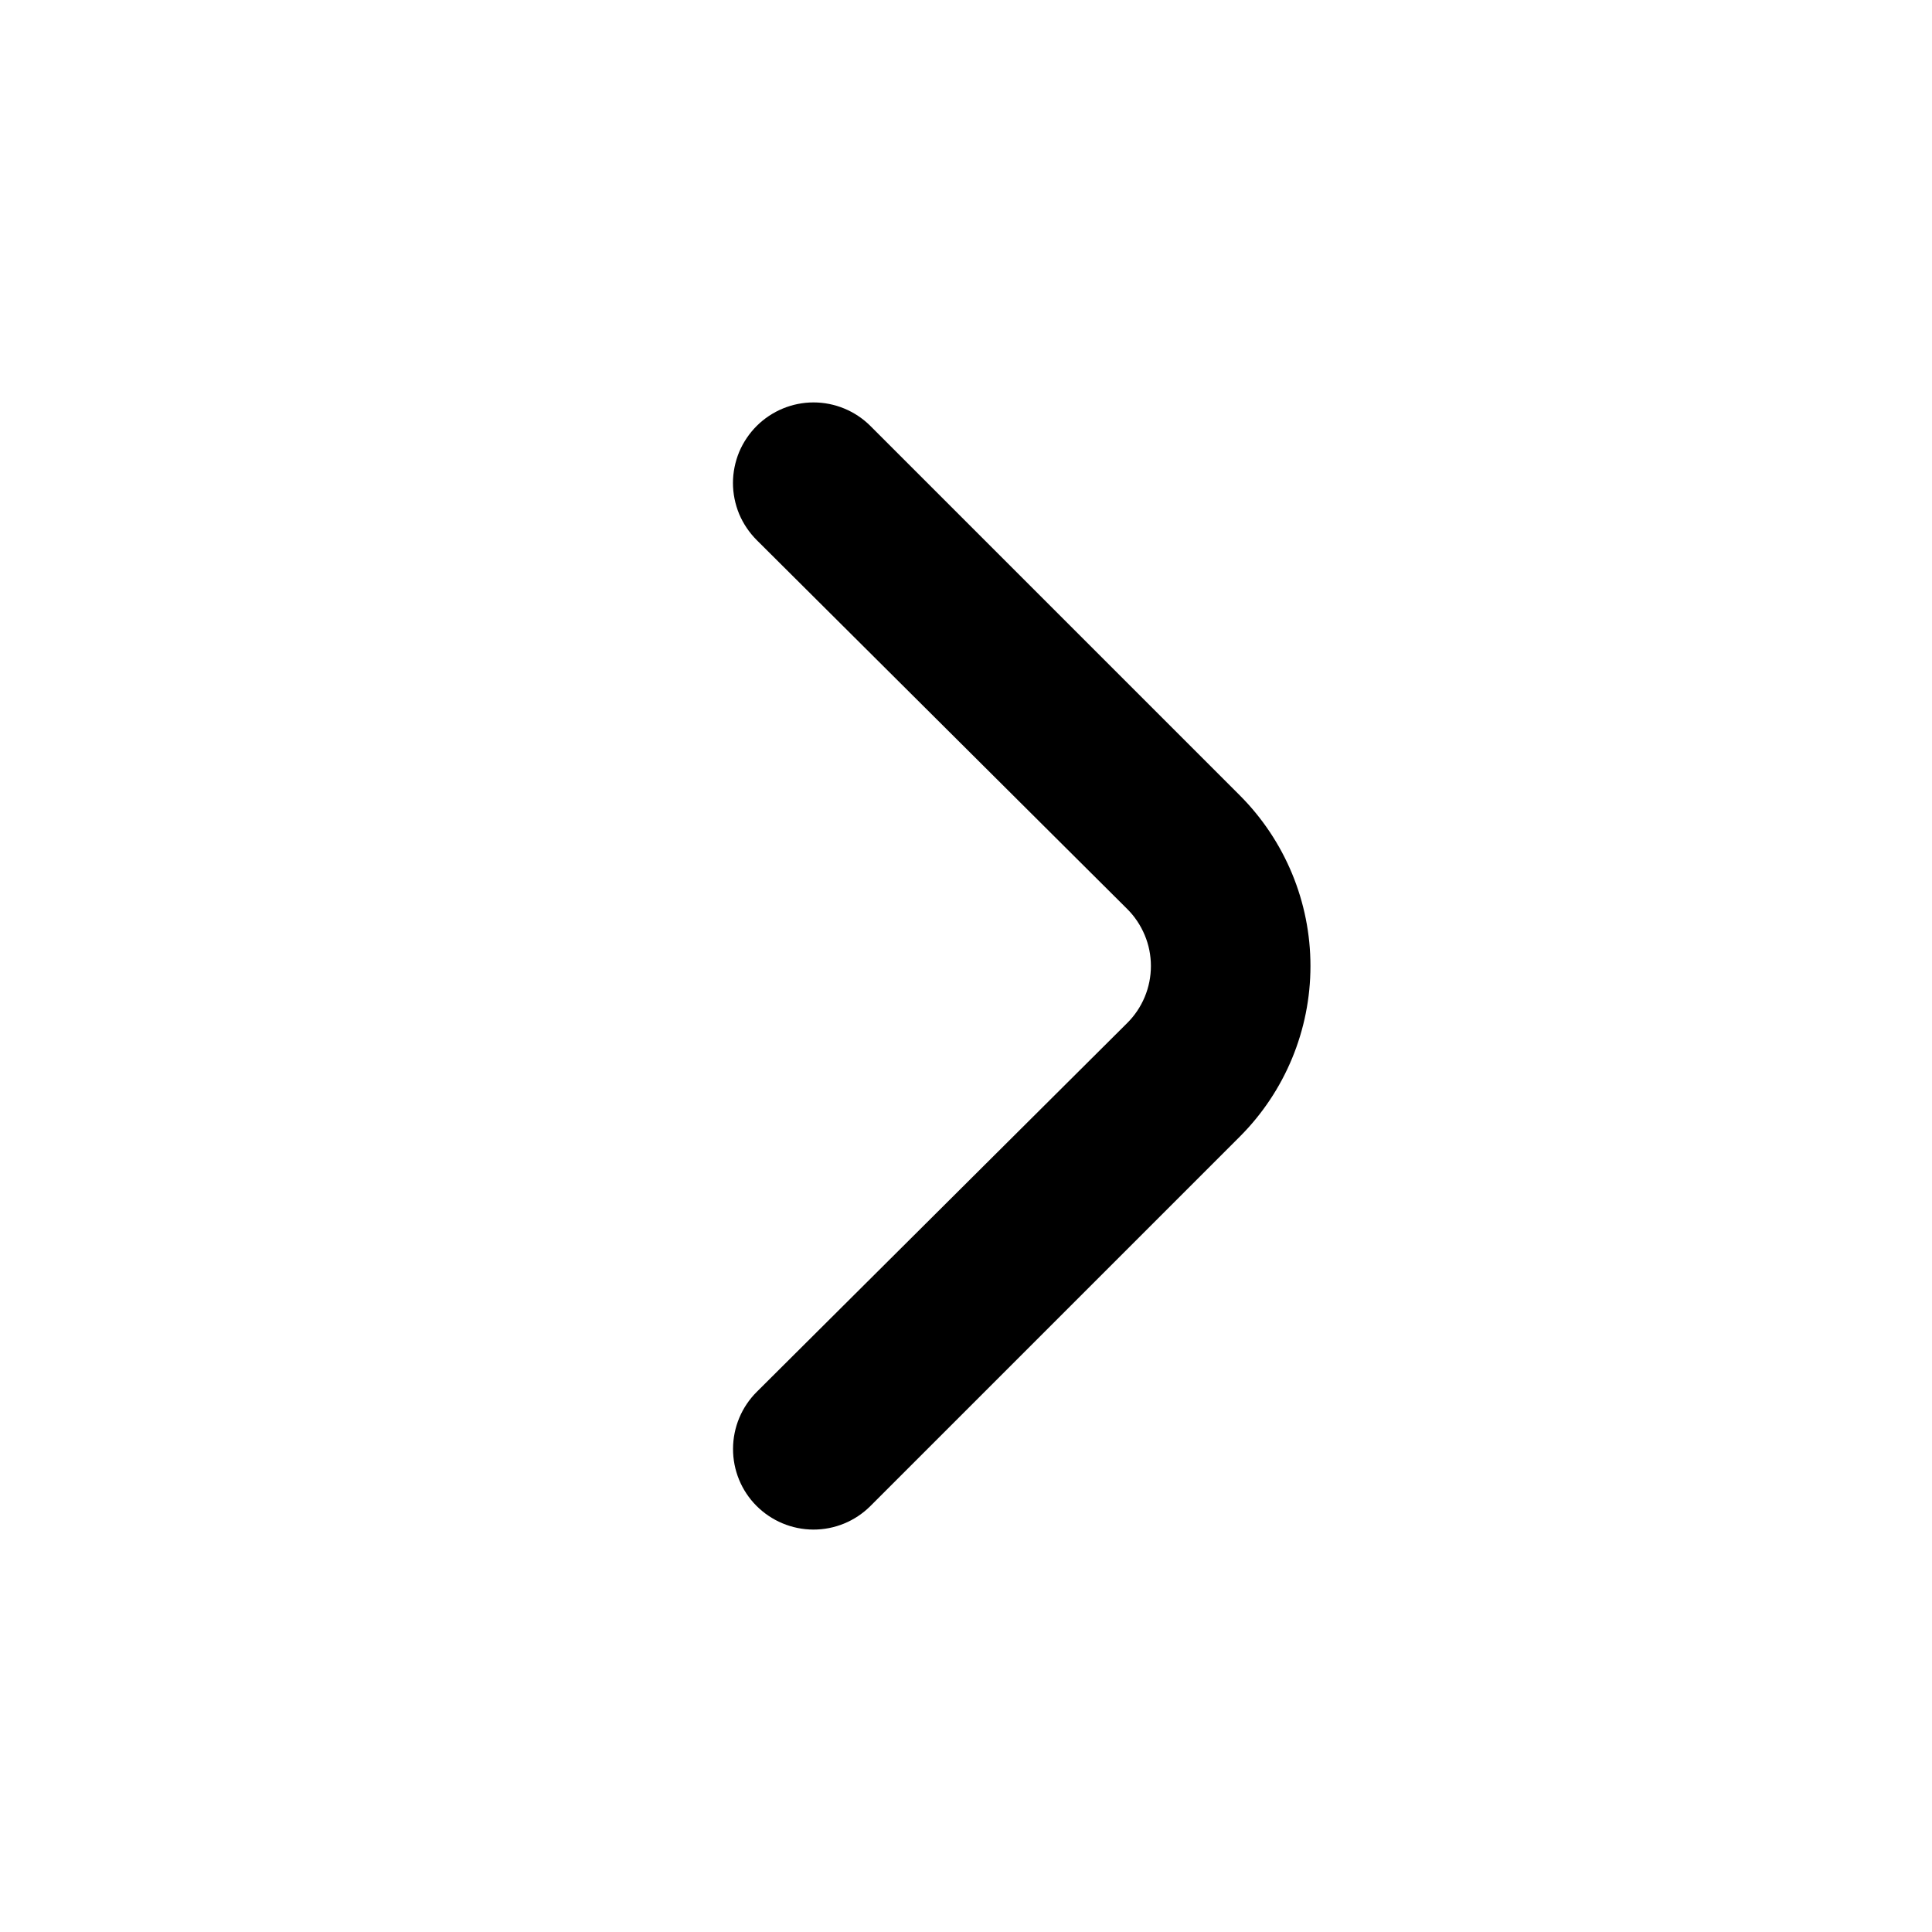
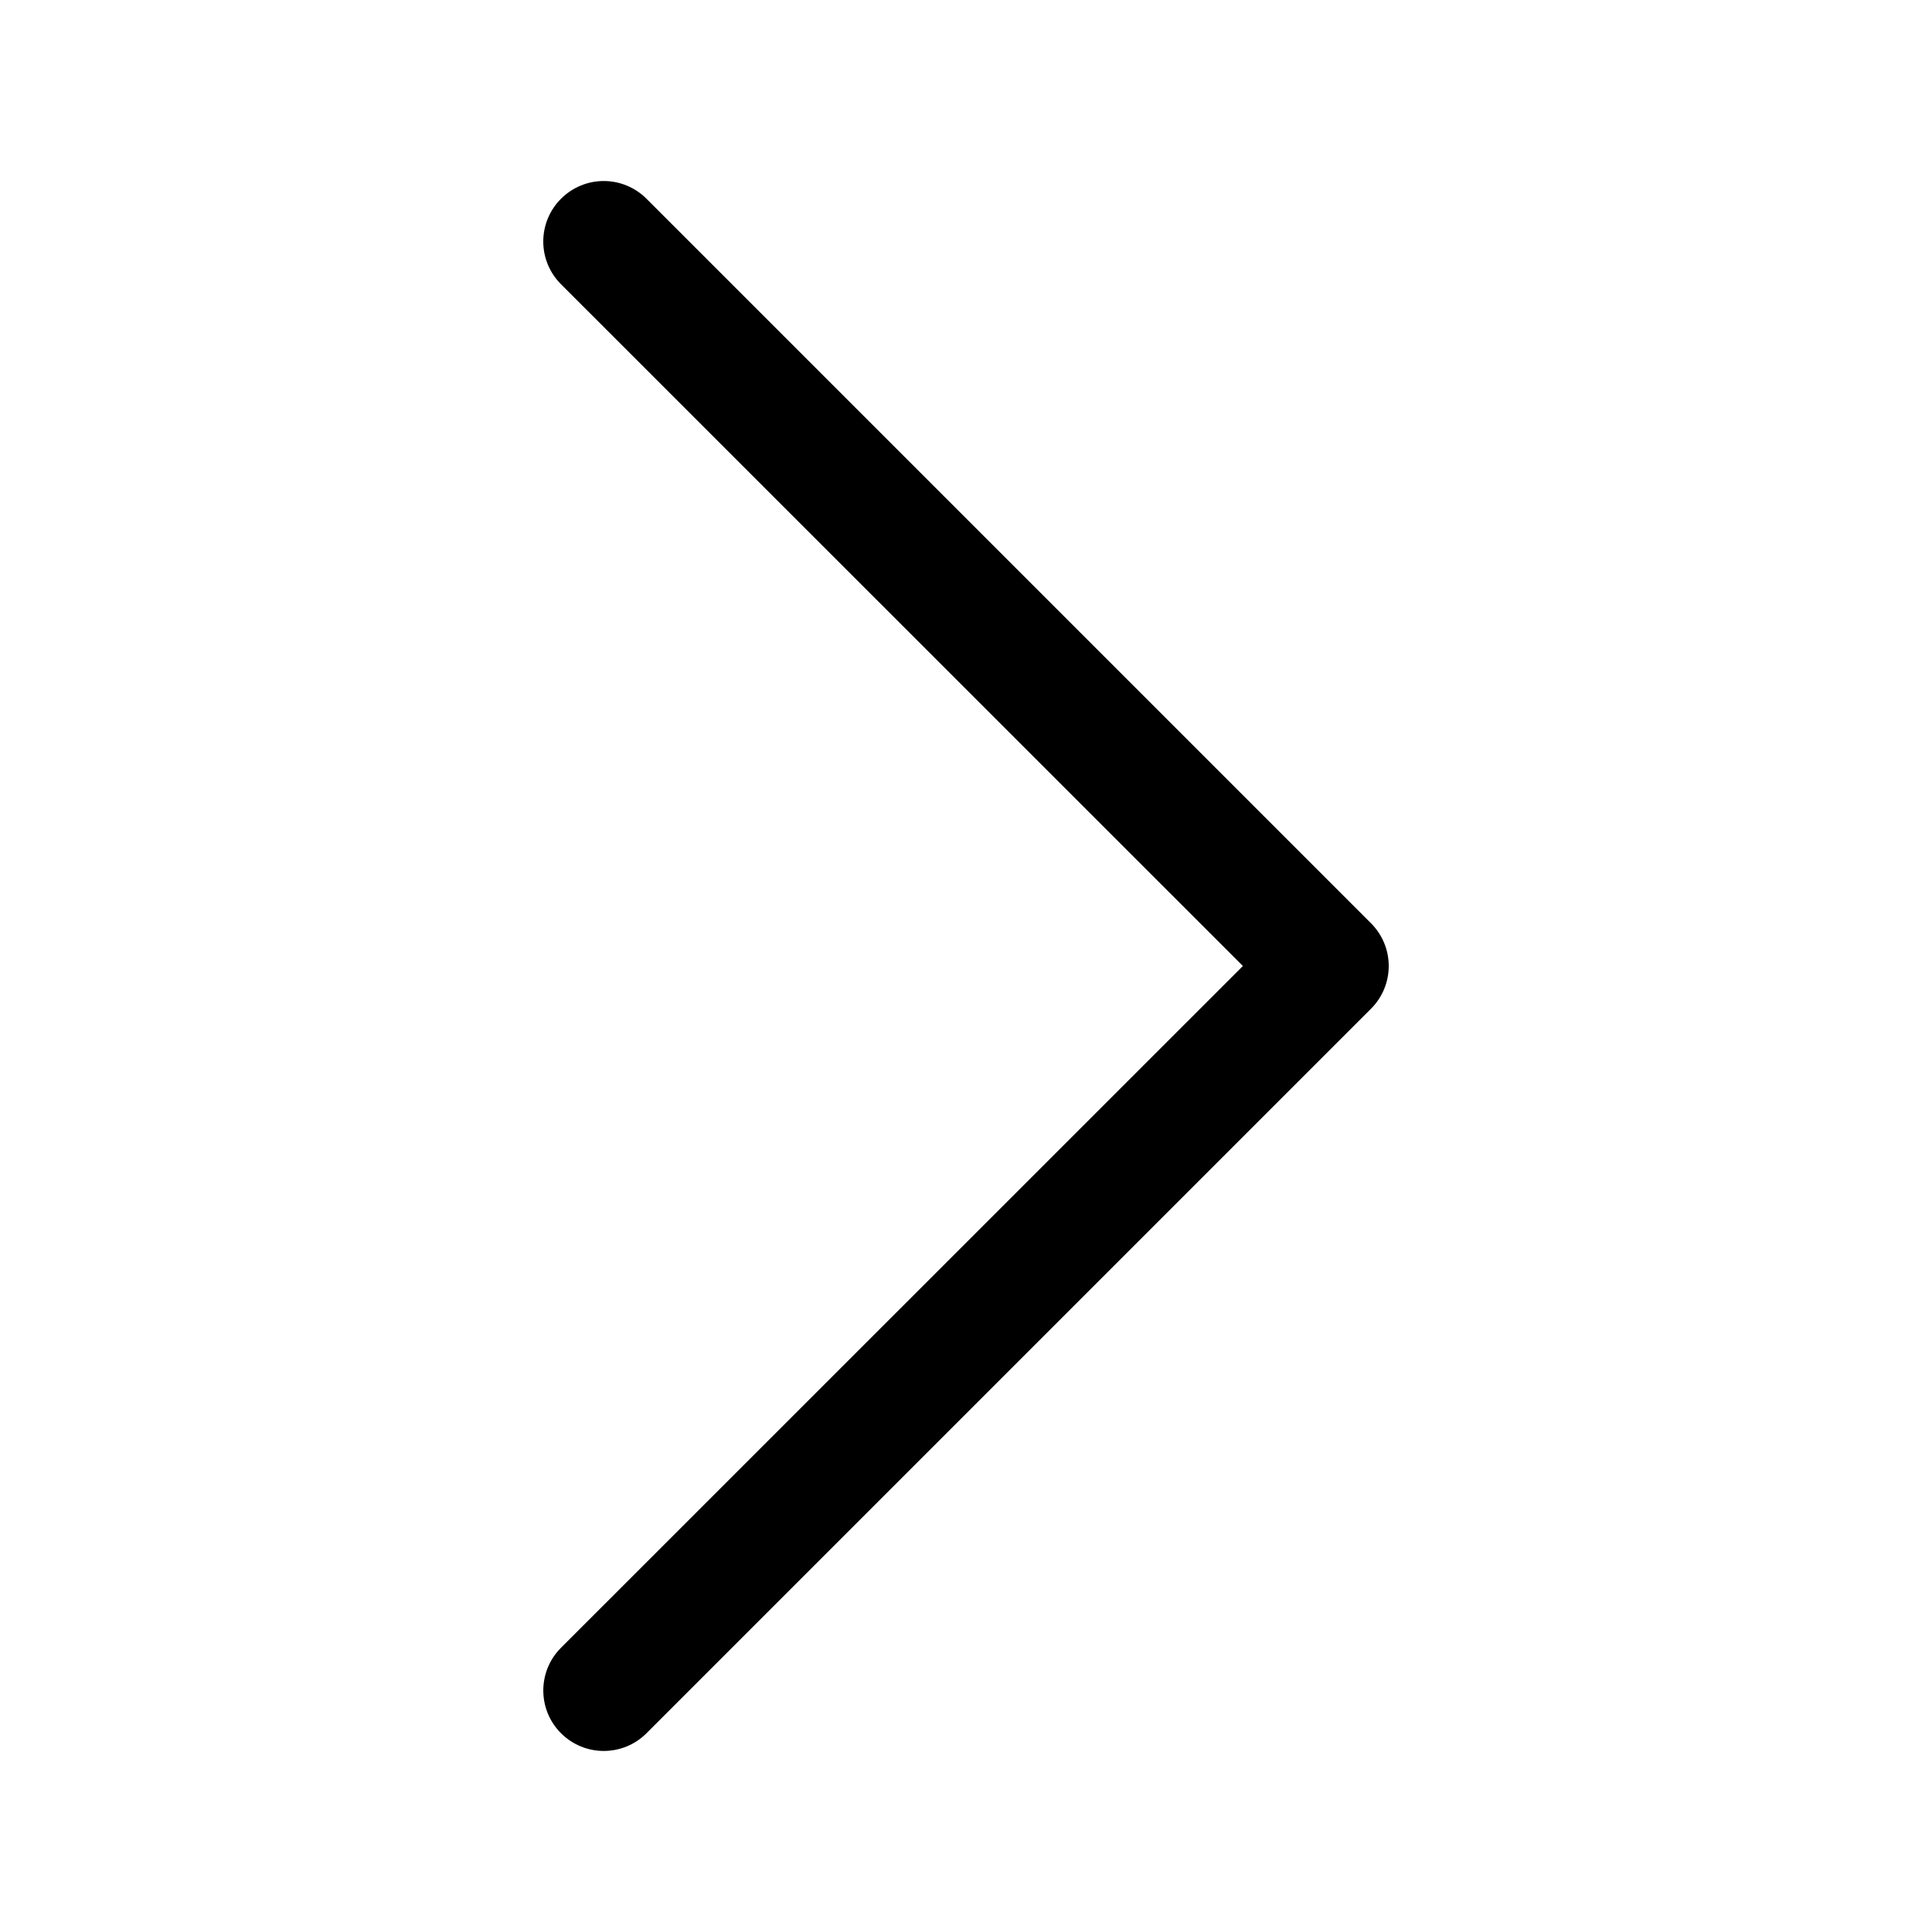
- <svg xmlns="http://www.w3.org/2000/svg" width="24" height="24" viewBox="0 0 24 24" fill="none">
-   <path d="M15.401 9.88L10.811 5.29C10.624 5.104 10.37 4.999 10.106 4.999C9.842 4.999 9.589 5.104 9.401 5.29C9.308 5.383 9.233 5.494 9.182 5.615C9.132 5.737 9.105 5.868 9.105 6C9.105 6.132 9.132 6.263 9.182 6.385C9.233 6.506 9.308 6.617 9.401 6.71L14.001 11.29C14.095 11.383 14.169 11.494 14.22 11.616C14.271 11.737 14.297 11.868 14.297 12C14.297 12.132 14.271 12.263 14.22 12.385C14.169 12.507 14.095 12.617 14.001 12.71L9.401 17.29C9.213 17.477 9.107 17.731 9.106 17.997C9.105 18.262 9.209 18.517 9.396 18.705C9.583 18.893 9.837 19 10.103 19.001C10.368 19.002 10.623 18.897 10.811 18.71L15.401 14.12C15.963 13.558 16.279 12.795 16.279 12C16.279 11.205 15.963 10.443 15.401 9.88Z" fill="#000" />
+ <svg xmlns="http://www.w3.org/2000/svg" width="16" height="16" fill="currentColor" class="bi bi-chevron-right" viewBox="0 0 16 16">
+   <path fill-rule="evenodd" d="M4.646 1.646a.5.5 0 0 1 .708 0l6 6a.5.5 0 0 1 0 .708l-6 6a.5.5 0 0 1-.708-.708L10.293 8 4.646 2.354a.5.5 0 0 1 0-.708" />
</svg>
